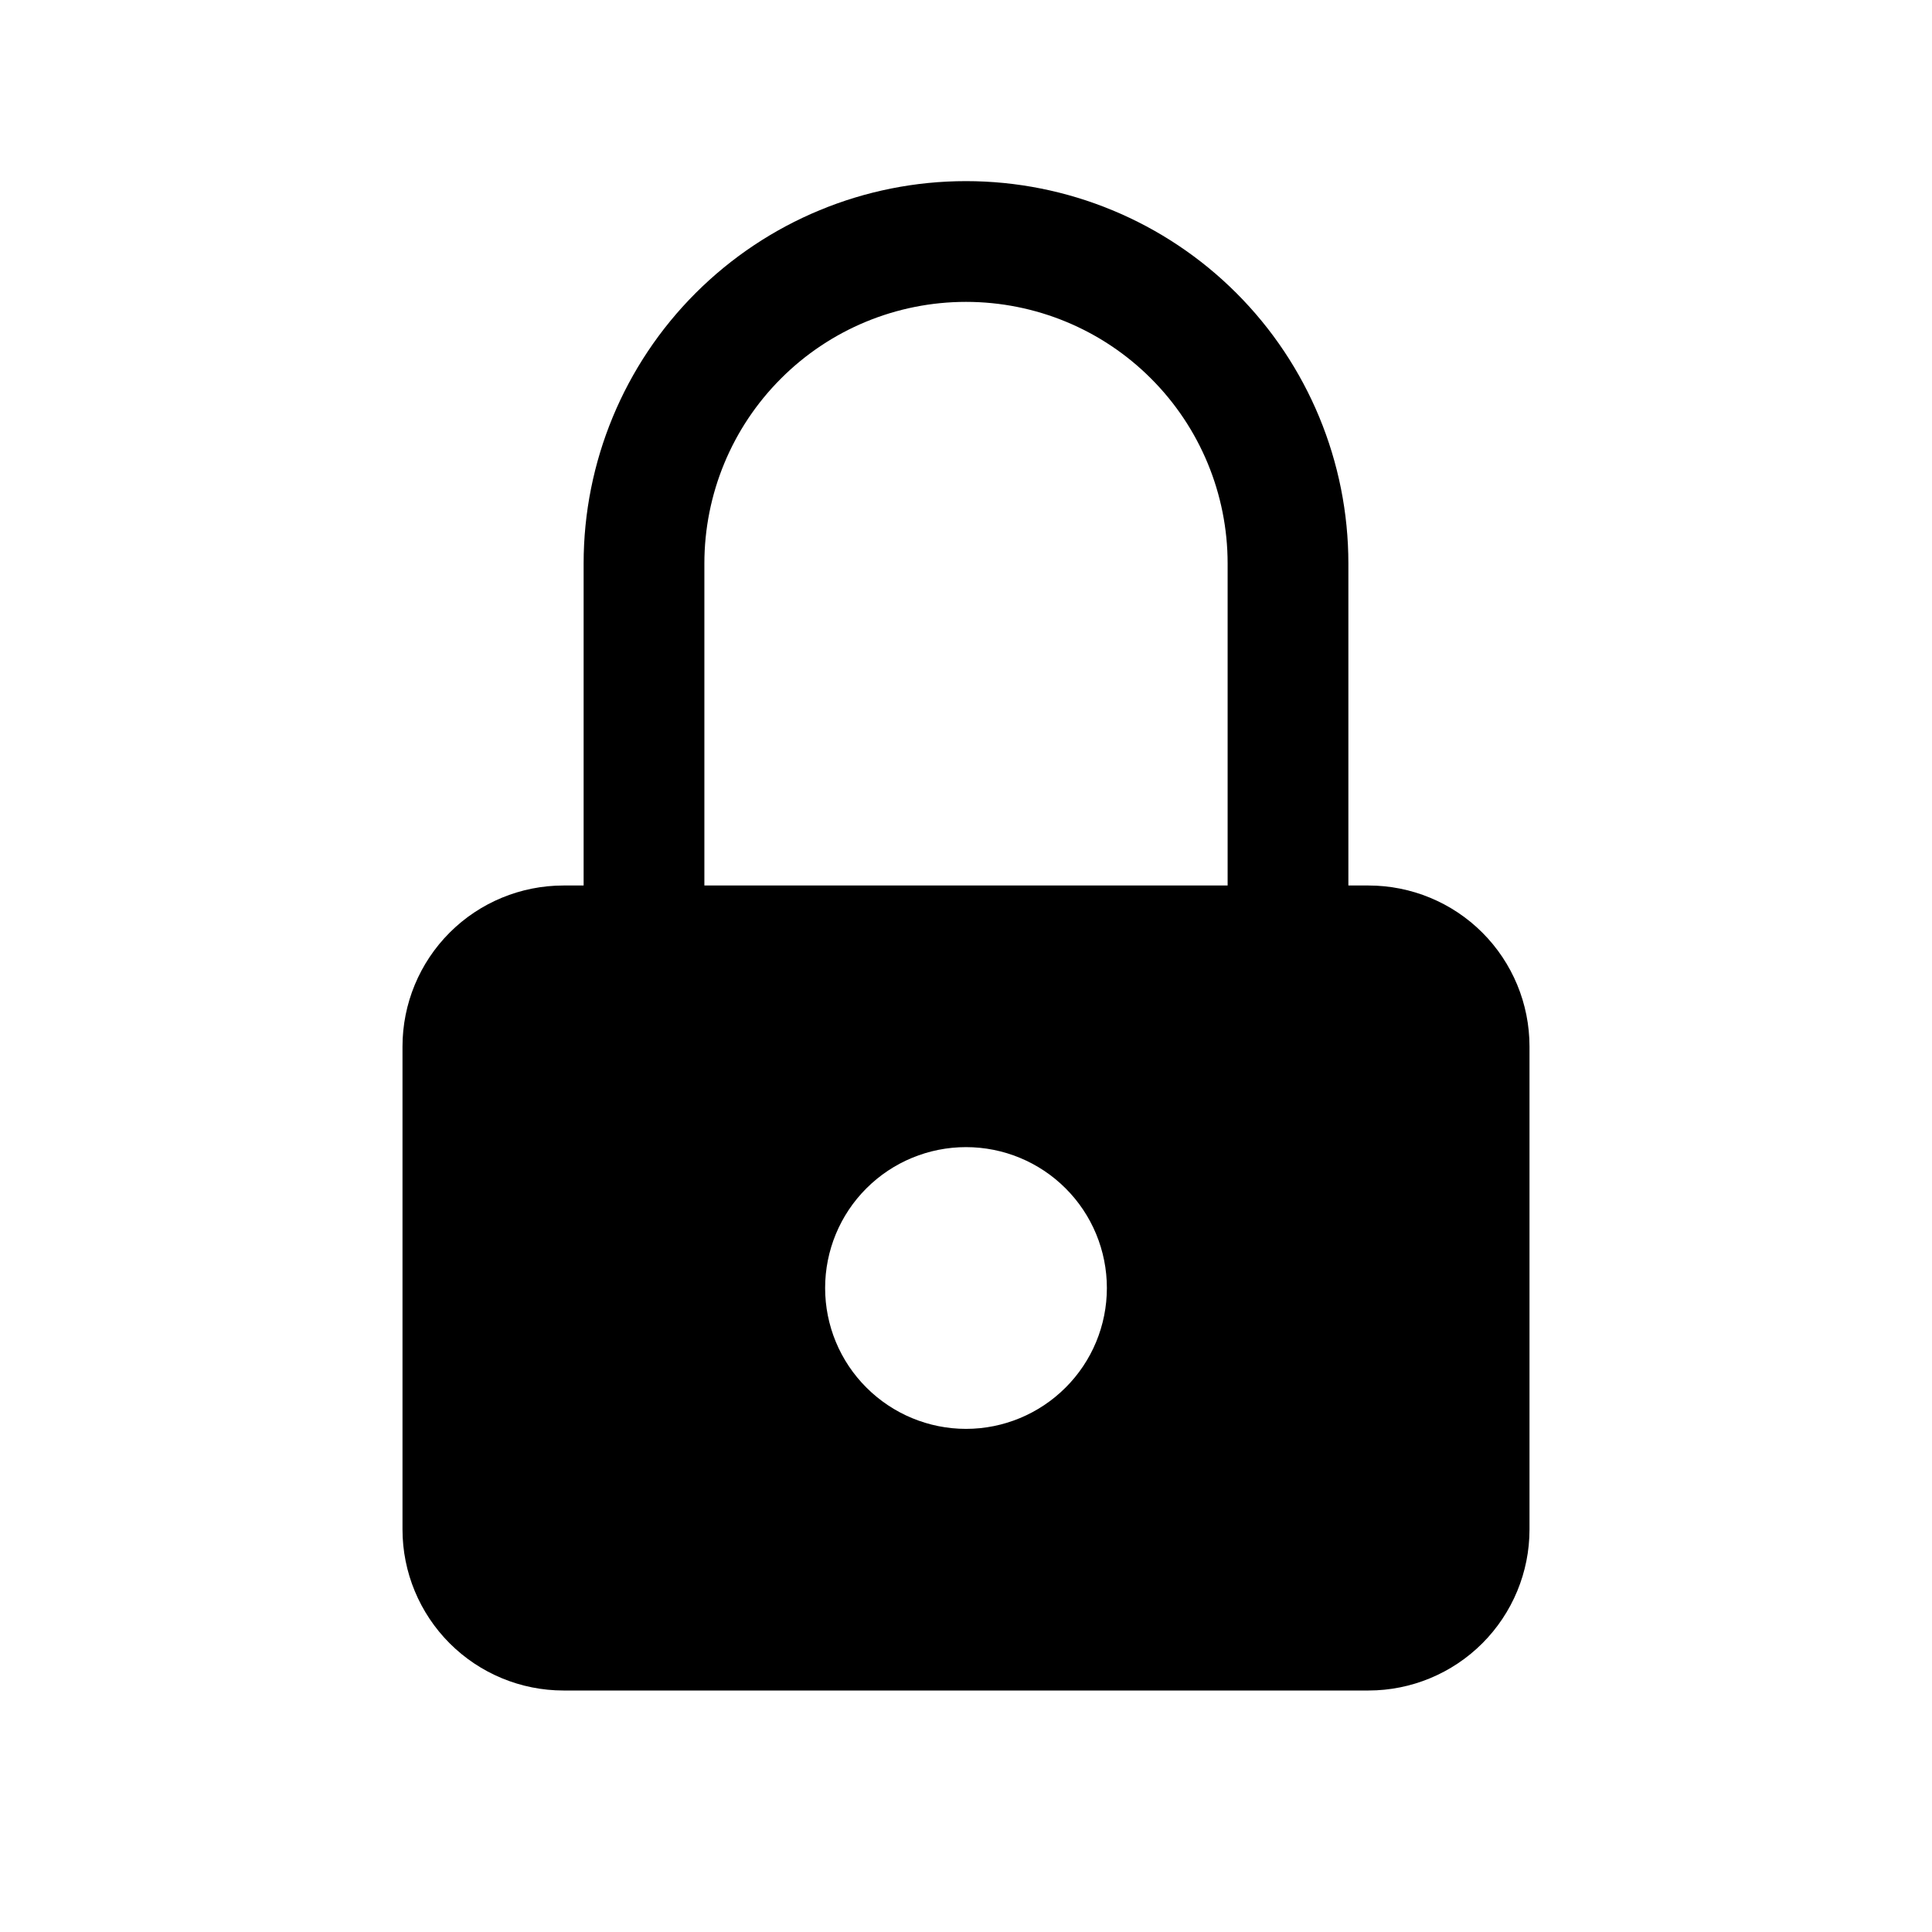
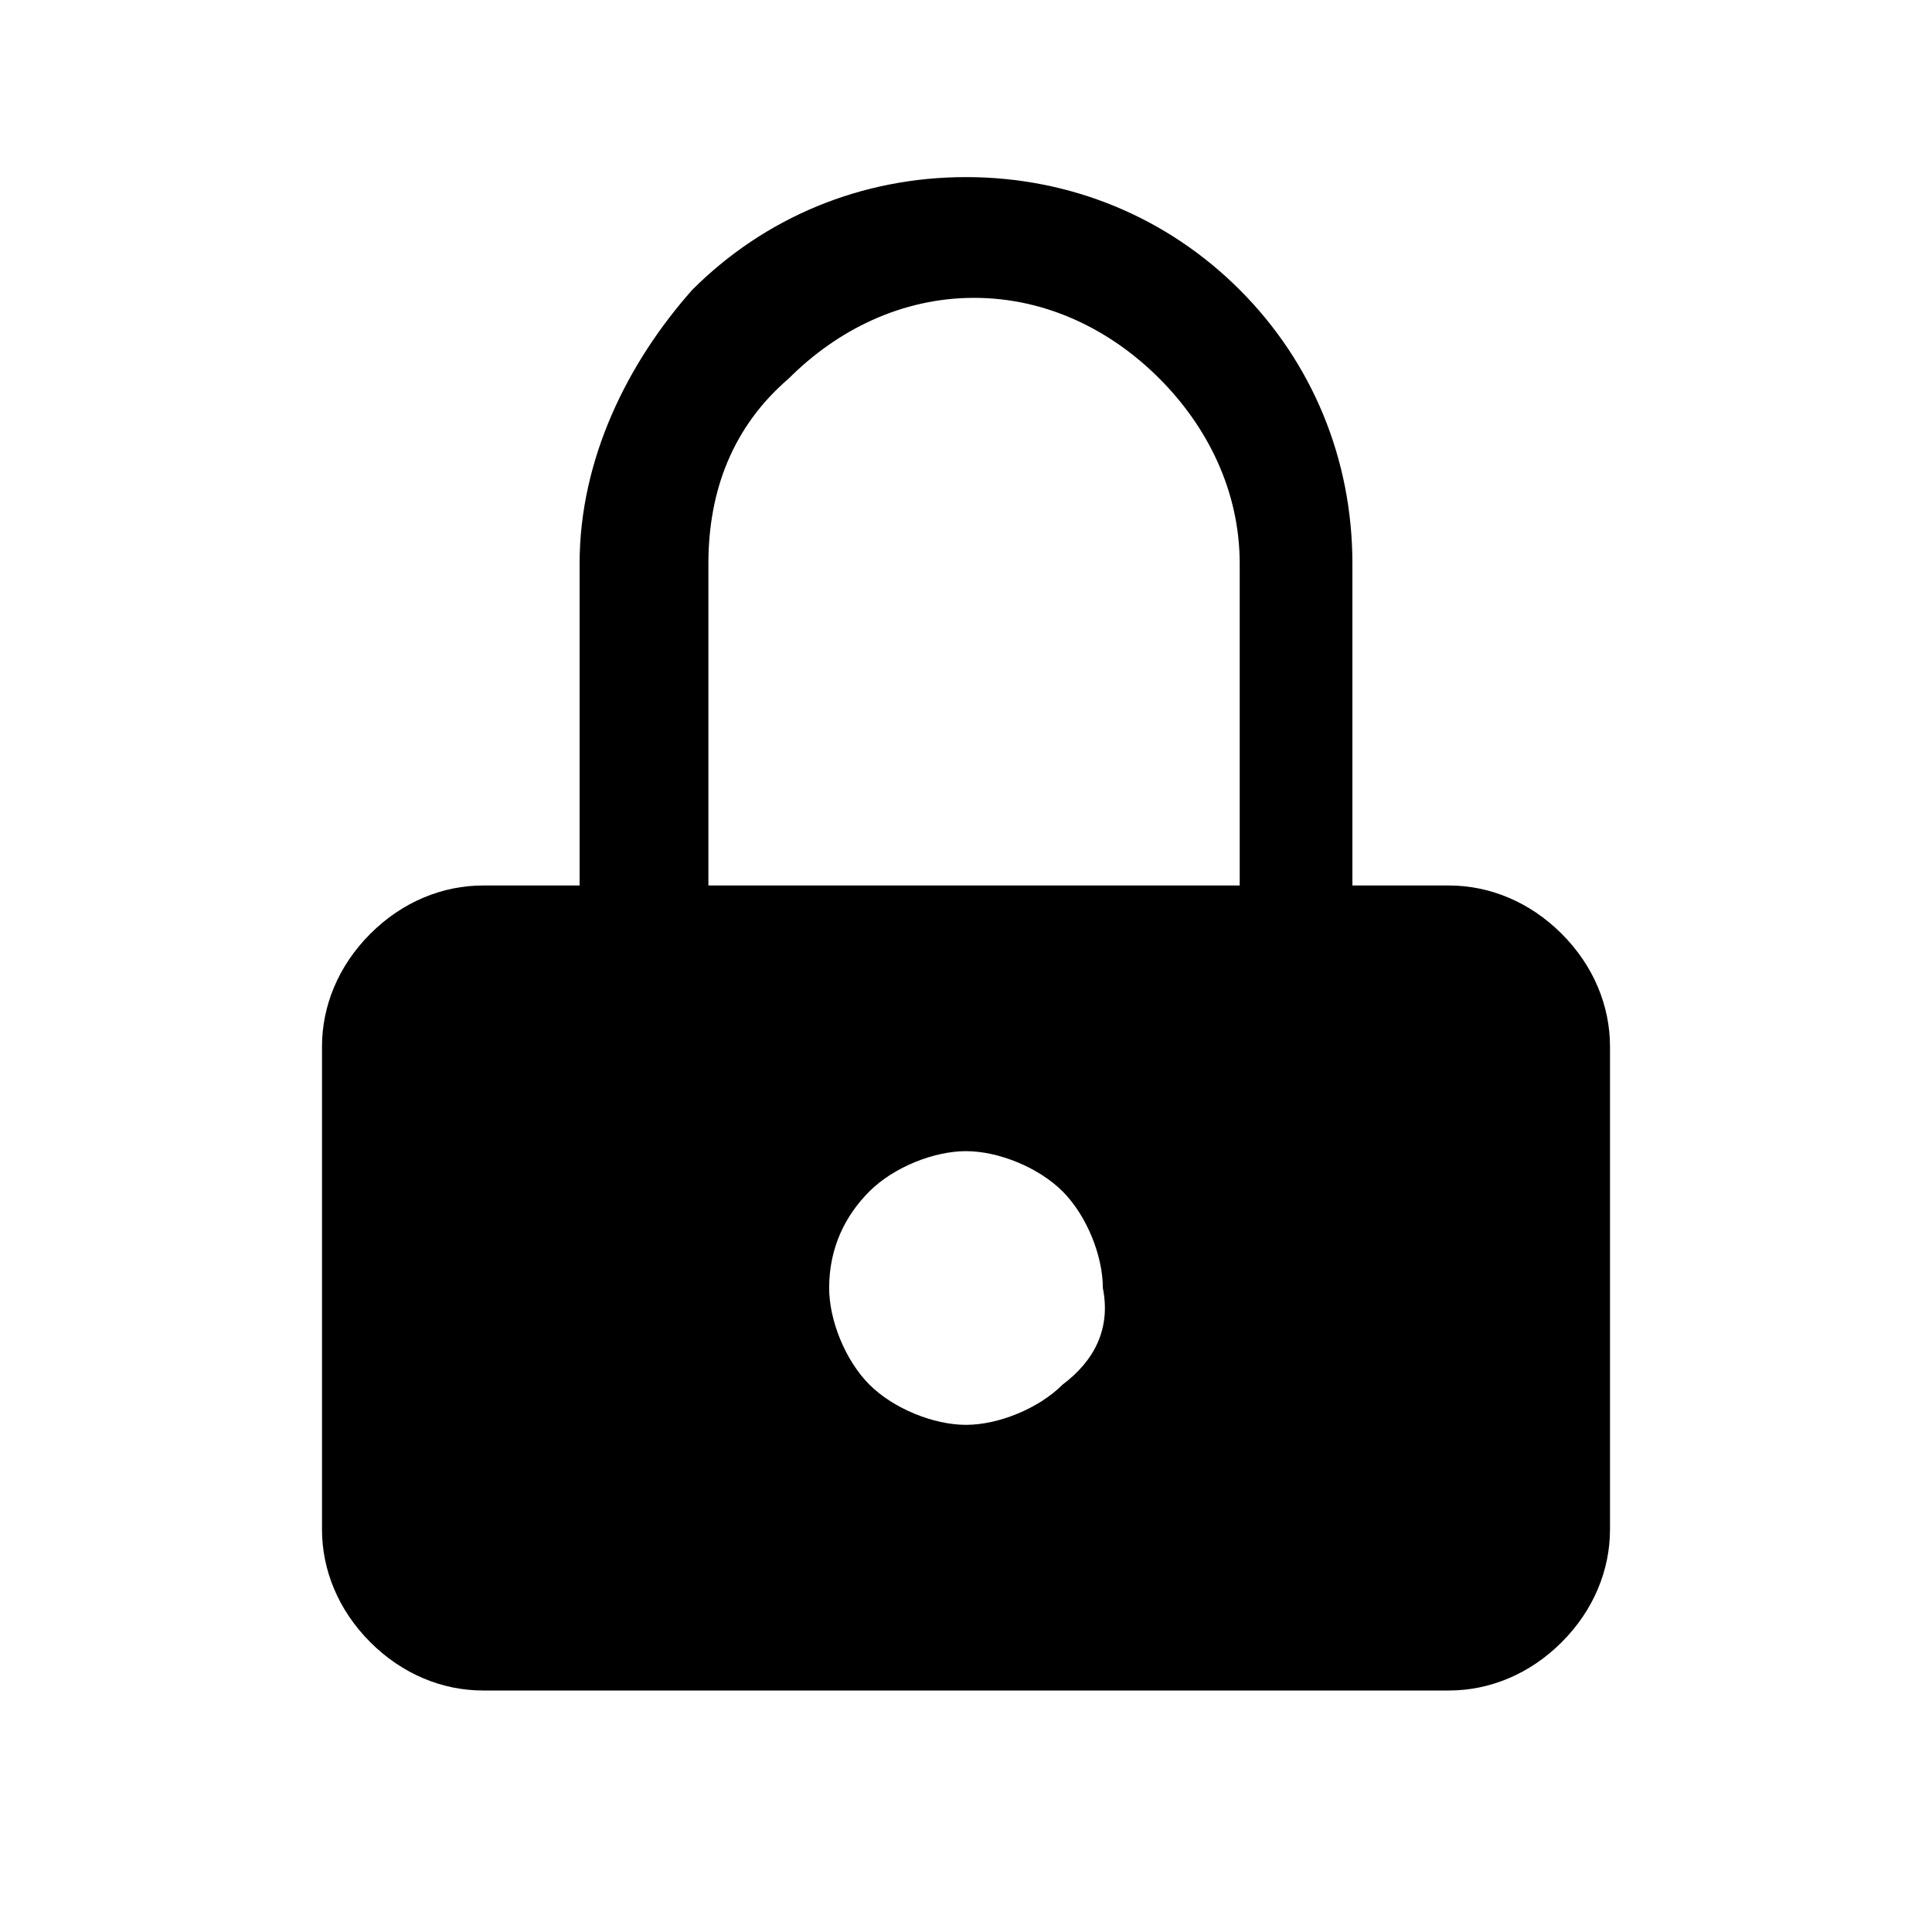
- <svg xmlns="http://www.w3.org/2000/svg" width="24" height="24" viewBox="0 0 24 24" fill="none">
-   <path fill-rule="evenodd" clip-rule="evenodd" d="M5 13C5 12.469 5.211 11.96 5.586 11.585C5.961 11.21 6.47 11 7 11H17C17.53 11 18.039 11.21 18.414 11.585C18.789 11.96 19 12.469 19 13V19C19 19.53 18.789 20.039 18.414 20.414C18.039 20.789 17.53 21 17 21H7C6.47 21 5.961 20.789 5.586 20.414C5.211 20.039 5 19.53 5 19V13ZM10.763 14.762C11.091 14.434 11.536 14.25 12 14.25C12.464 14.25 12.909 14.434 13.237 14.762C13.566 15.09 13.75 15.536 13.75 16C13.75 16.464 13.566 16.909 13.237 17.237C12.909 17.565 12.464 17.75 12 17.75C11.536 17.75 11.091 17.565 10.763 17.237C10.434 16.909 10.25 16.464 10.25 16C10.25 15.536 10.434 15.09 10.763 14.762Z" fill="black" />
-   <path fill-rule="evenodd" clip-rule="evenodd" d="M12 3.75C11.138 3.75 10.311 4.092 9.702 4.702C9.092 5.311 8.75 6.138 8.75 7V11C8.75 11.414 8.414 11.75 8 11.75C7.586 11.75 7.25 11.414 7.25 11V7C7.25 5.74 7.75 4.532 8.641 3.641C9.532 2.75 10.74 2.25 12 2.25C13.26 2.25 14.468 2.75 15.359 3.641C16.25 4.532 16.75 5.74 16.75 7V11C16.75 11.414 16.414 11.75 16 11.75C15.586 11.75 15.25 11.414 15.25 11V7C15.25 6.138 14.908 5.311 14.298 4.702C13.689 4.092 12.862 3.75 12 3.75Z" fill="black" />
+ <svg xmlns="http://www.w3.org/2000/svg" version="1.1" id="Layer_1" x="0px" y="0px" viewBox="0 0 24 24" style="enable-background:new 0 0 24 24;" xml:space="preserve">
+   <style type="text/css">
+ 	.st0{fill-rule:evenodd;clip-rule:evenodd;}
+ </style>
+   <path class="st0" d="M19.4,11.6C19,11.2,18.5,11,18,11h-1.2V7c0-1.3-0.5-2.5-1.4-3.4c-0.9-0.9-2.1-1.4-3.4-1.4S9.5,2.7,8.6,3.6  C7.8,4.5,7.2,5.7,7.2,7v4H6c-0.5,0-1,0.2-1.4,0.6C4.2,12,4,12.5,4,13v6c0,0.5,0.2,1,0.6,1.4C5,20.8,5.5,21,6,21h12  c0.5,0,1-0.2,1.4-0.6C19.8,20,20,19.5,20,19v-6C20,12.5,19.8,12,19.4,11.6z M13.2,17.2c-0.3,0.3-0.8,0.5-1.2,0.5s-0.9-0.2-1.2-0.5  c-0.3-0.3-0.5-0.8-0.5-1.2c0-0.5,0.2-0.9,0.5-1.2c0.3-0.3,0.8-0.5,1.2-0.5s0.9,0.2,1.2,0.5c0.3,0.3,0.5,0.8,0.5,1.2  C13.8,16.5,13.6,16.9,13.2,17.2z M15.2,11H8.8V7c0-0.9,0.3-1.7,1-2.3c0.6-0.6,1.4-1,2.3-1s1.7,0.4,2.3,1c0.6,0.6,1,1.4,1,2.3V11z" />
</svg>
